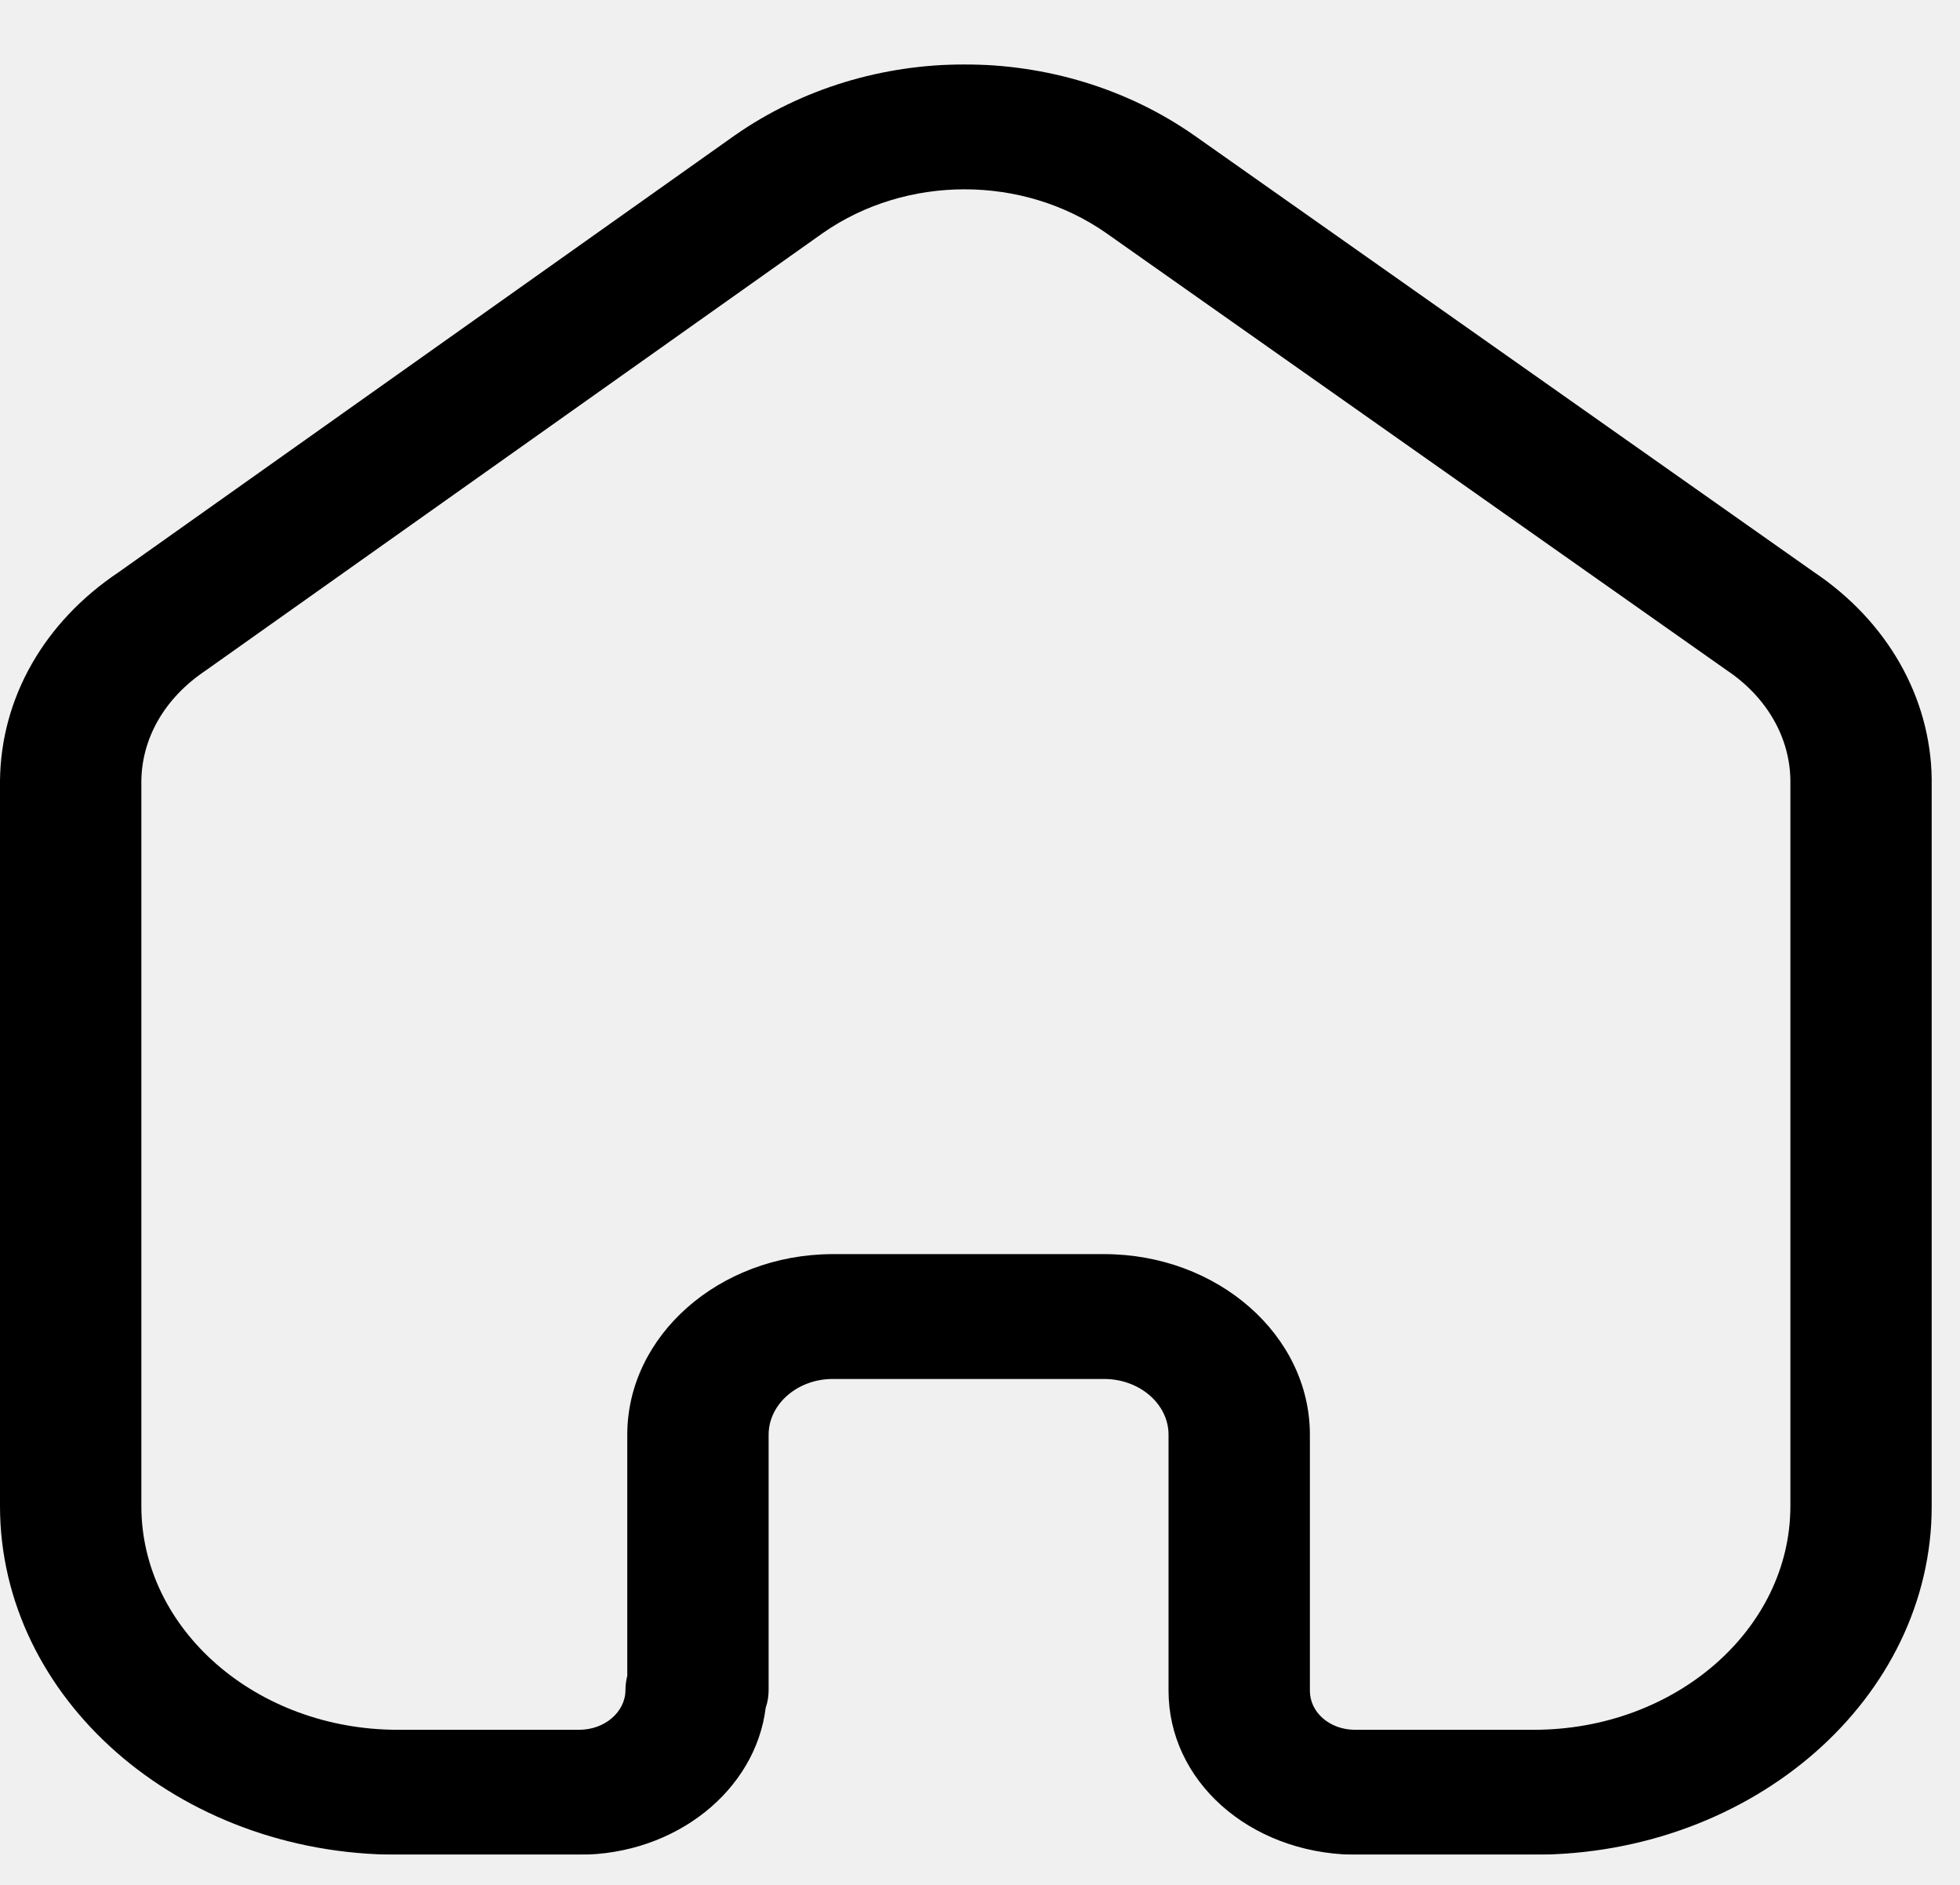
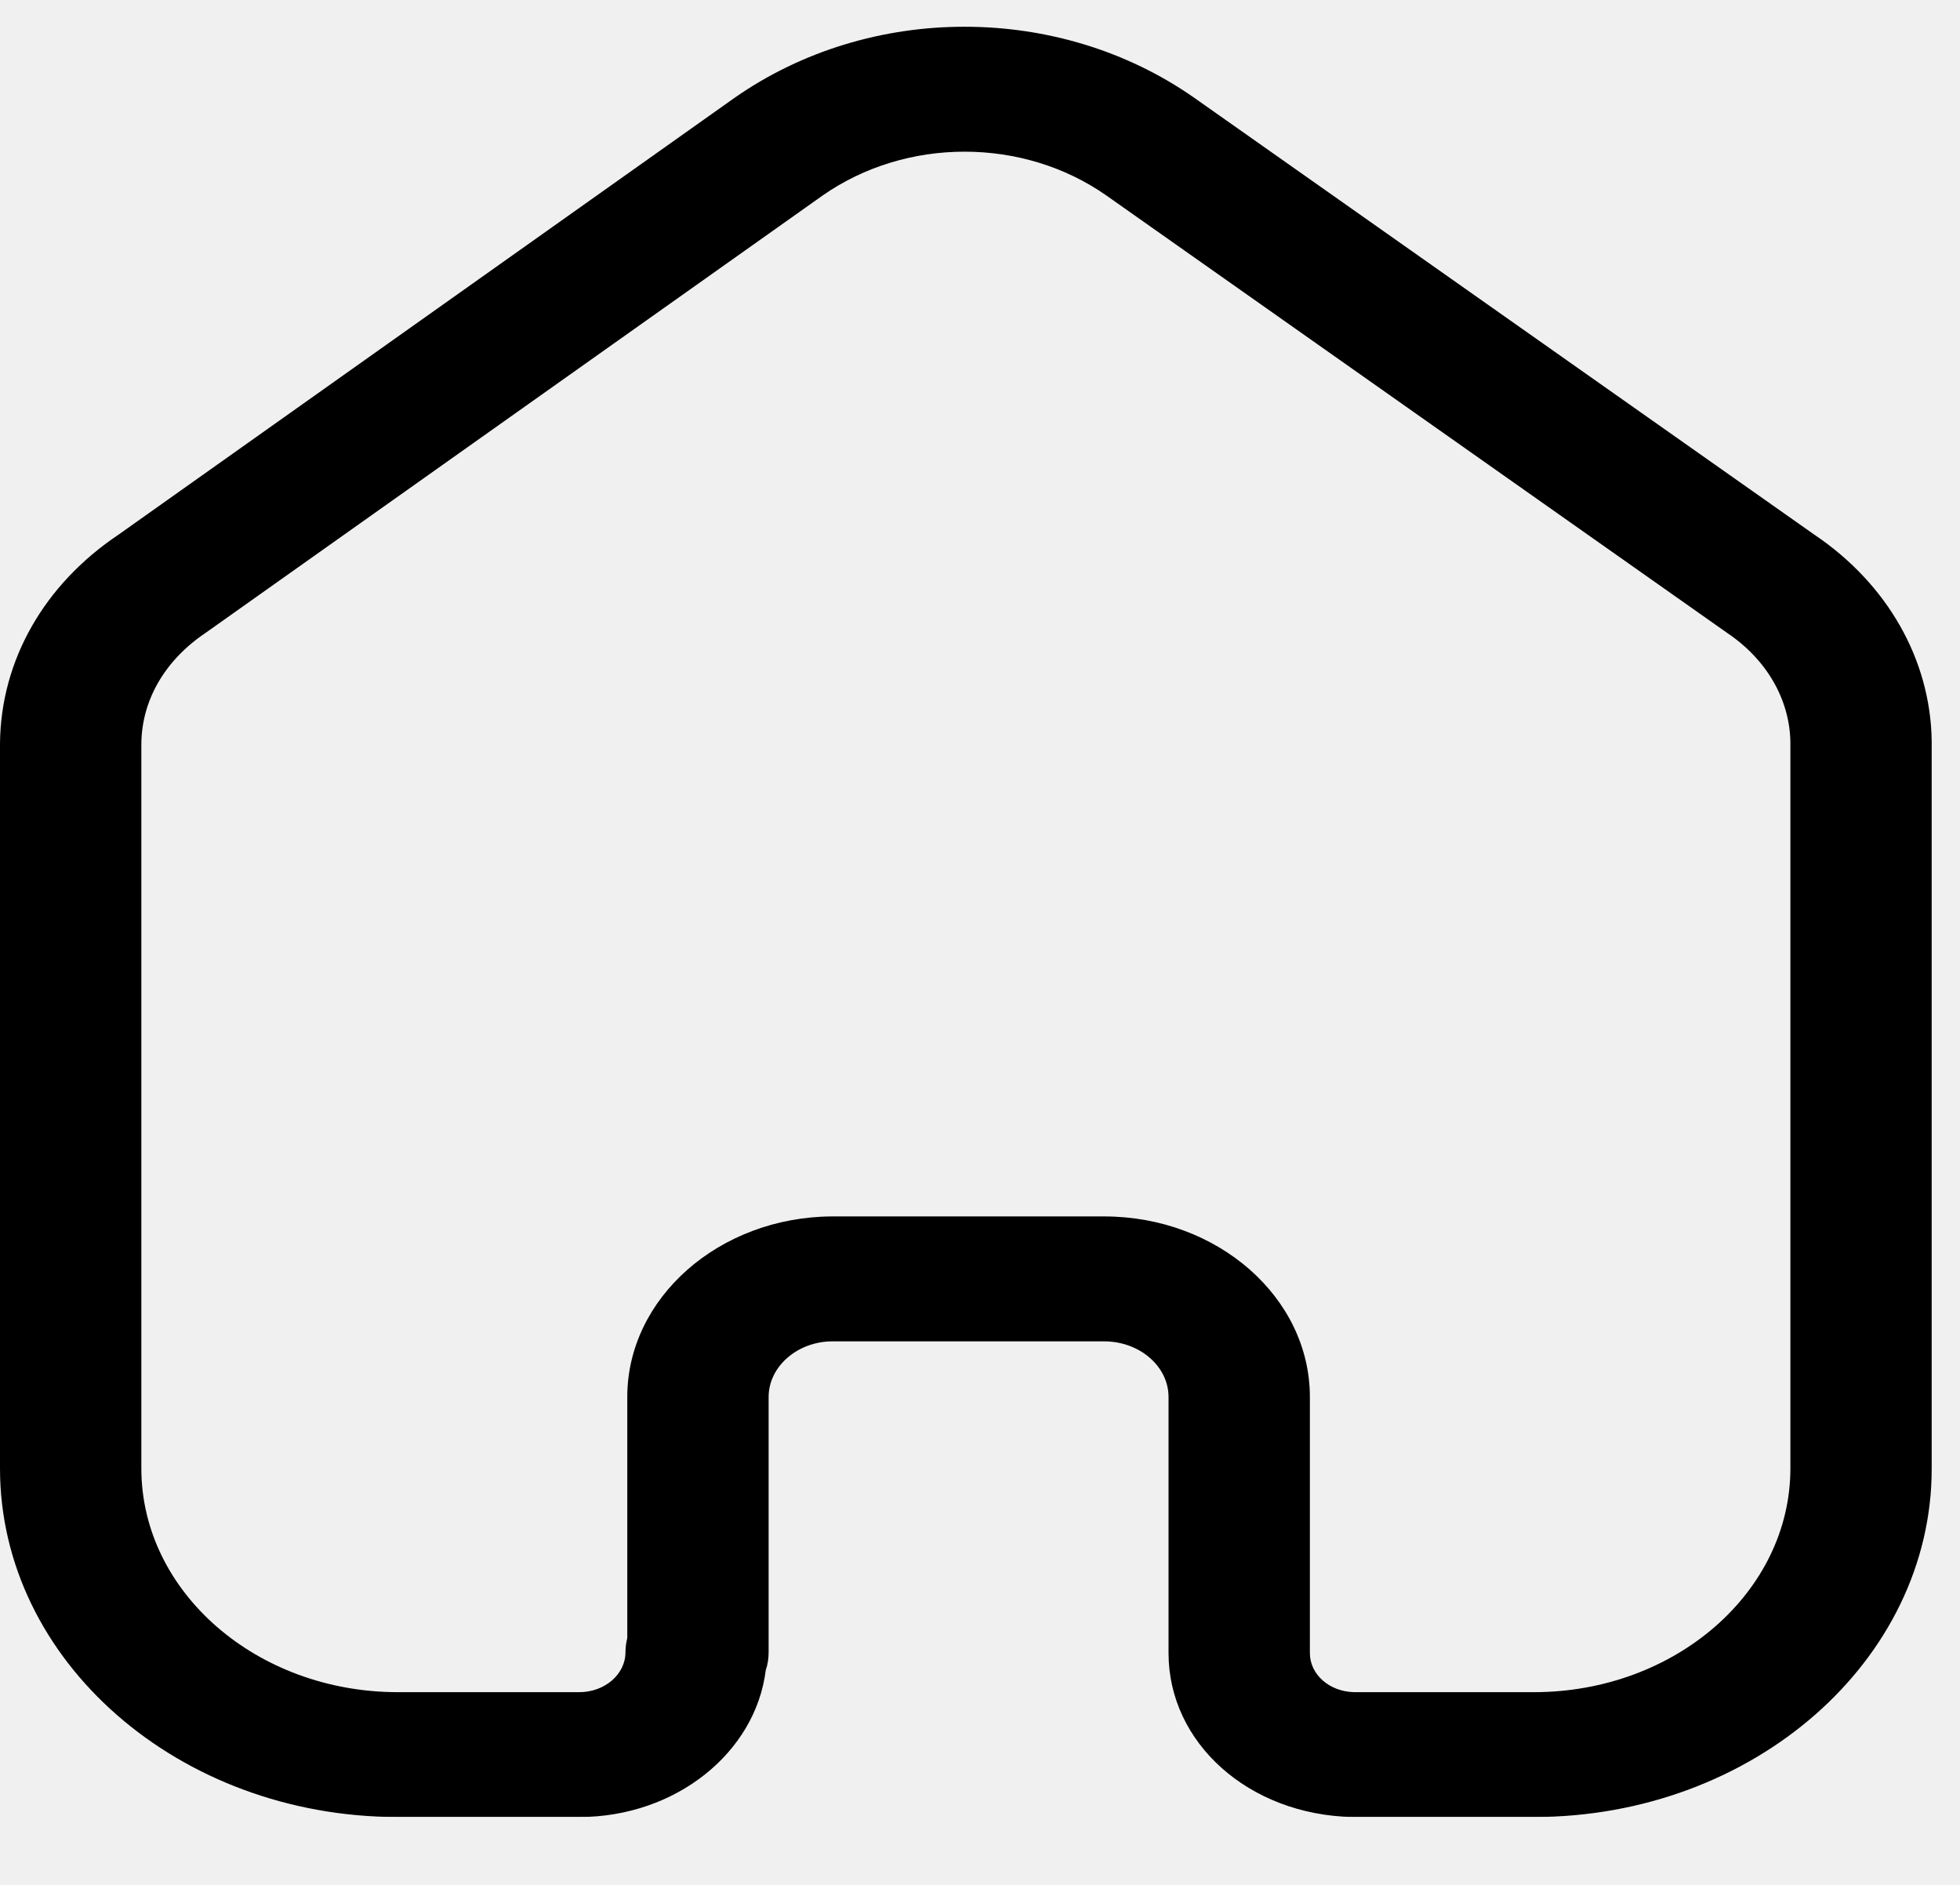
<svg xmlns="http://www.w3.org/2000/svg" width="26" height="25" viewBox="0 0 26 25" fill="none">
-   <mask id="mask0_79_519" style="mask-type:luminance" maskUnits="userSpaceOnUse" x="0" y="0" width="26" height="25">
-     <path fill-rule="evenodd" clip-rule="evenodd" d="M0 0.854H25.625V24.599H0V0.854Z" fill="white" />
+   <mask id="mask0_128_1492" style="mask-type:luminance" maskUnits="userSpaceOnUse" x="0" y="0" width="26" height="25">
+     <path fill-rule="evenodd" clip-rule="evenodd" d="M0 0.354H25.625V24.1H0V0.354Z" fill="white" />
  </mask>
-   <g mask="url(#mask0_79_519)">
-     <path fill-rule="evenodd" clip-rule="evenodd" d="M14.646 16.634C16.151 16.634 17.376 17.709 17.376 19.029V22.425C17.376 22.709 17.633 22.937 17.963 22.943H20.346C22.223 22.943 23.75 21.612 23.75 19.975V10.343C23.741 9.779 23.437 9.249 22.916 8.897L14.675 3.092C13.568 2.317 12.021 2.317 10.911 3.094L2.726 8.895C2.185 9.258 1.881 9.788 1.875 10.361V19.975C1.875 21.612 3.401 22.943 5.278 22.943H7.683C8.022 22.943 8.297 22.706 8.297 22.414C8.297 22.35 8.306 22.286 8.321 22.226V19.029C8.321 17.716 9.538 16.643 11.032 16.634H14.646ZM20.346 24.6H17.941C16.563 24.571 15.501 23.616 15.501 22.425V19.029C15.501 18.622 15.117 18.29 14.646 18.29H11.038C10.577 18.293 10.196 18.625 10.196 19.029V22.414C10.196 22.497 10.183 22.577 10.157 22.652C10.022 23.745 8.965 24.6 7.683 24.6H5.278C2.367 24.6 -0 22.525 -0 19.975V10.354C0.012 9.256 0.585 8.251 1.573 7.59L9.742 1.799C11.541 0.54 14.047 0.54 15.842 1.796L24.07 7.593C25.036 8.244 25.608 9.246 25.625 10.33V19.975C25.625 22.525 23.257 24.6 20.346 24.6Z" fill="black" />
+   <g mask="url(#mask0_128_1492)">
+     <path fill-rule="evenodd" clip-rule="evenodd" d="M14.646 16.134C16.151 16.134 17.376 17.209 17.376 18.529V21.926C17.376 22.209 17.634 22.437 17.964 22.444H20.346C22.224 22.444 23.75 21.112 23.75 19.476V9.843C23.741 9.28 23.438 8.75 22.916 8.398L14.675 2.592C13.569 1.818 12.021 1.818 10.911 2.594L2.726 8.395C2.185 8.759 1.881 9.289 1.875 9.862V19.476C1.875 21.112 3.401 22.444 5.279 22.444H7.684C8.023 22.444 8.297 22.206 8.297 21.915C8.297 21.851 8.306 21.787 8.321 21.726V18.529C8.321 17.216 9.539 16.143 11.033 16.134H14.646ZM20.346 24.1H17.941C16.564 24.071 15.501 23.116 15.501 21.926V18.529C15.501 18.122 15.117 17.791 14.646 17.791H11.039C10.578 17.793 10.196 18.125 10.196 18.529V21.915C10.196 21.997 10.184 22.077 10.158 22.152C10.023 23.245 8.965 24.1 7.684 24.1H5.279C2.368 24.1 0 22.025 0 19.476V9.854C0.013 8.756 0.585 7.752 1.574 7.09L9.742 1.299C11.541 0.04 14.047 0.04 15.842 1.297L24.07 7.093C25.036 7.744 25.609 8.746 25.625 9.831V19.476C25.625 22.025 23.258 24.1 20.346 24.1V24.1Z" fill="black" />
  </g>
</svg>
